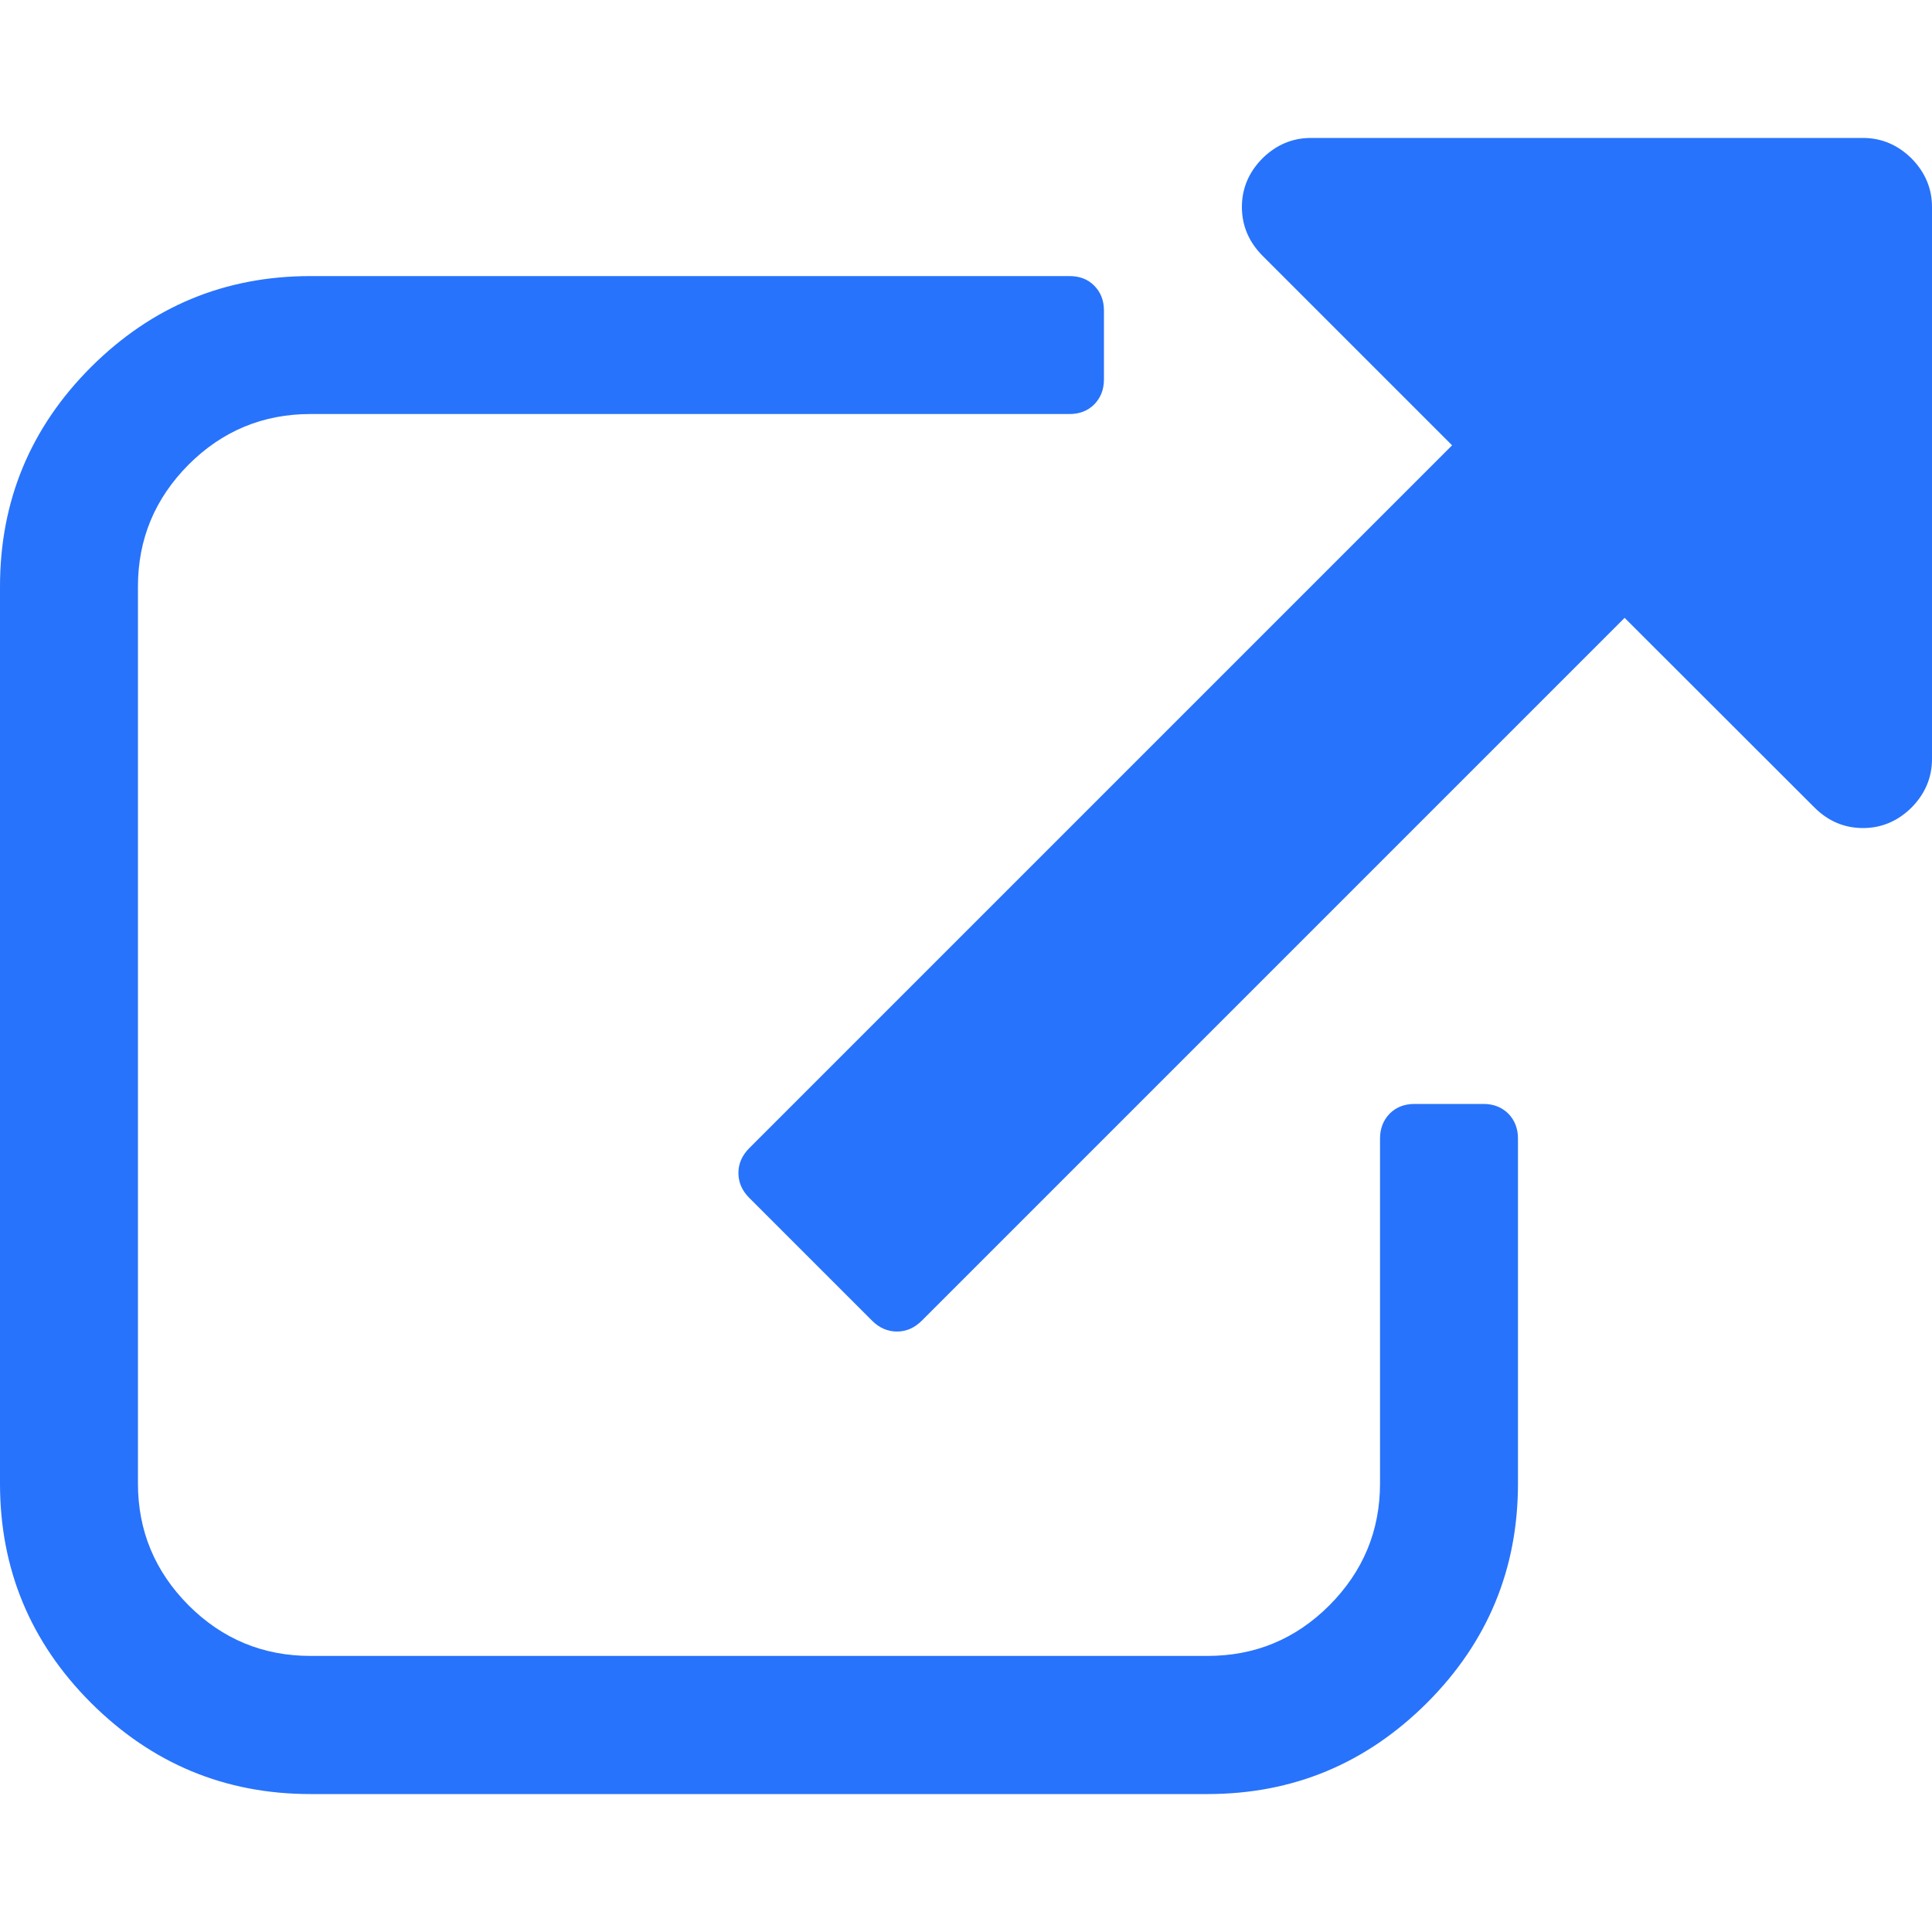
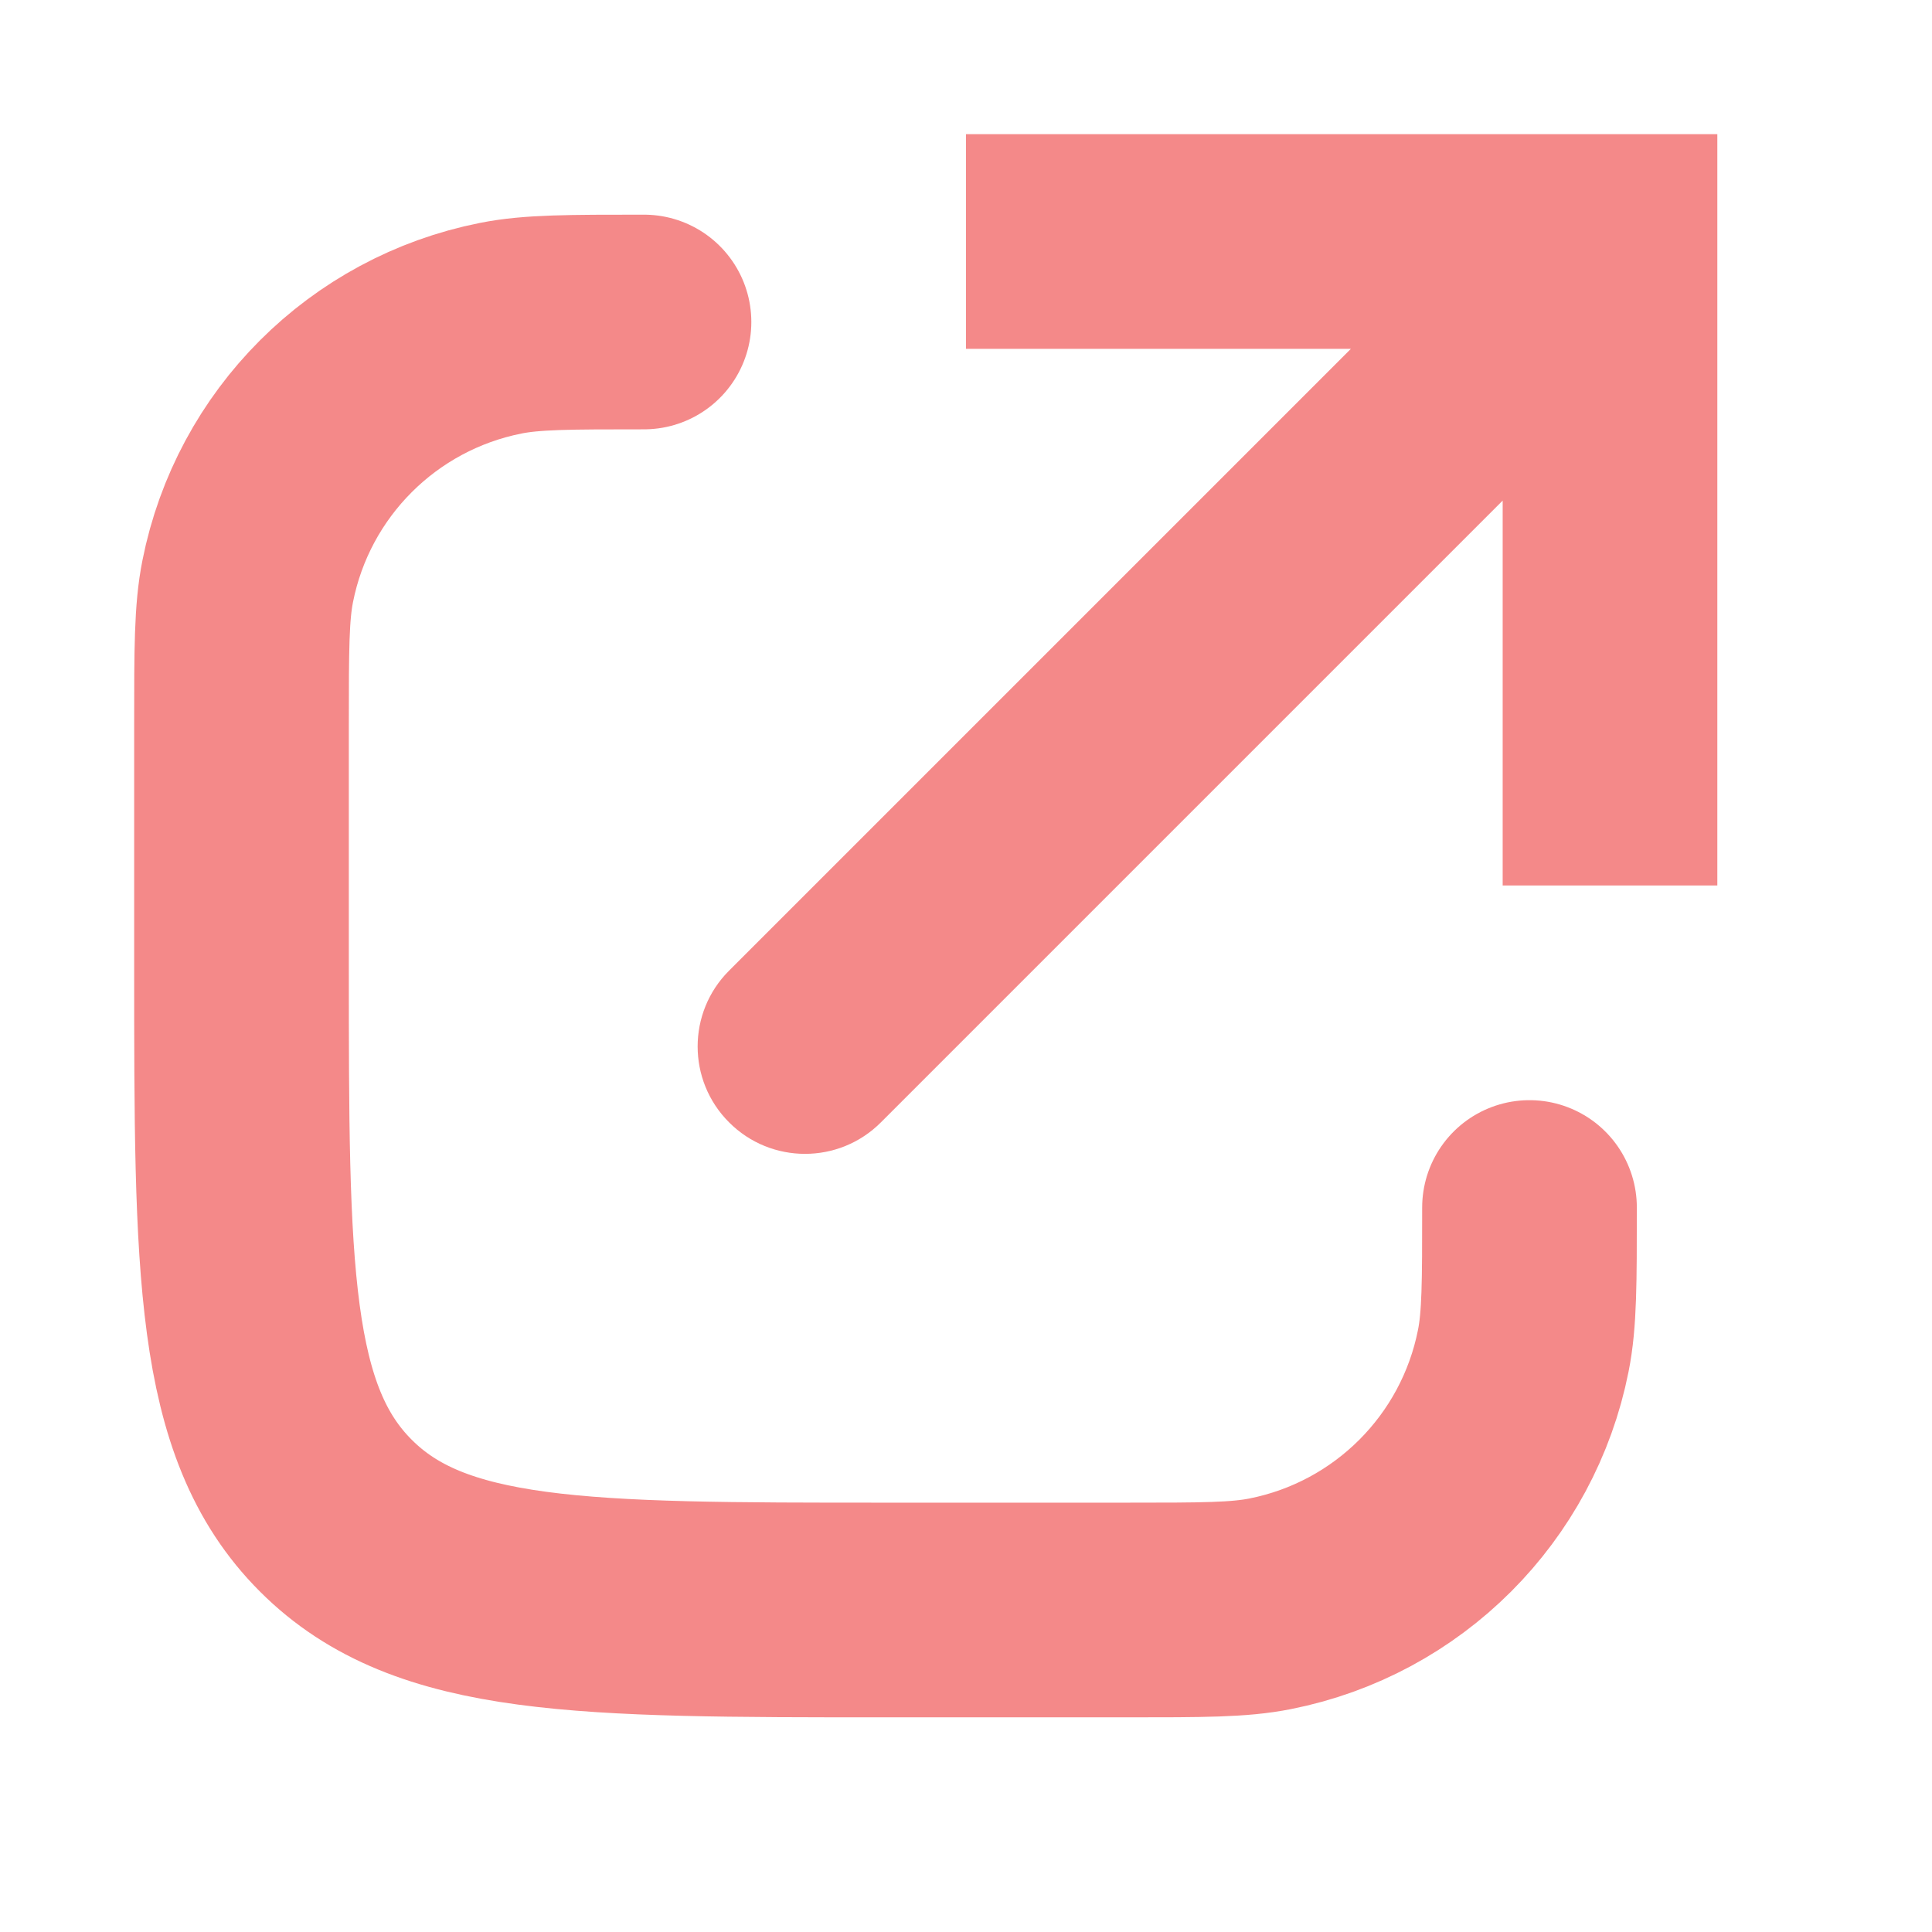
- <svg xmlns="http://www.w3.org/2000/svg" width="10" height="10" viewBox="0 0 10 10" fill="none">
-   <path d="M7.679 5.714H7.321C7.269 5.714 7.226 5.731 7.193 5.764C7.16 5.798 7.143 5.841 7.143 5.893V7.678C7.143 7.924 7.055 8.134 6.881 8.309C6.706 8.484 6.496 8.571 6.25 8.571H1.607C1.362 8.571 1.151 8.484 0.976 8.309C0.802 8.134 0.714 7.924 0.714 7.678V3.036C0.714 2.79 0.802 2.58 0.976 2.405C1.151 2.23 1.362 2.143 1.607 2.143H5.536C5.588 2.143 5.631 2.126 5.664 2.093C5.697 2.059 5.714 2.016 5.714 1.964V1.607C5.714 1.555 5.697 1.512 5.664 1.479C5.631 1.445 5.588 1.429 5.536 1.429H1.607C1.164 1.429 0.786 1.586 0.471 1.9C0.157 2.214 0 2.593 0 3.036V7.679C0 8.121 0.157 8.5 0.471 8.814C0.786 9.128 1.164 9.286 1.607 9.286H6.25C6.693 9.286 7.071 9.128 7.386 8.814C7.7 8.5 7.857 8.121 7.857 7.679V5.893C7.857 5.841 7.84 5.798 7.807 5.764C7.773 5.731 7.731 5.714 7.679 5.714Z" fill="#2873FB" />
-   <path d="M9.894 0.82C9.823 0.75 9.739 0.714 9.643 0.714H6.785C6.689 0.714 6.605 0.75 6.534 0.82C6.464 0.891 6.428 0.975 6.428 1.071C6.428 1.168 6.464 1.252 6.534 1.323L7.516 2.305L3.878 5.943C3.841 5.98 3.822 6.023 3.822 6.071C3.822 6.12 3.841 6.163 3.878 6.2L4.514 6.836C4.551 6.873 4.594 6.892 4.643 6.892C4.691 6.892 4.734 6.873 4.771 6.836L8.409 3.198L9.392 4.18C9.462 4.25 9.546 4.286 9.643 4.286C9.739 4.286 9.823 4.25 9.894 4.18C9.964 4.109 10 4.025 10 3.929V1.071C10 0.975 9.964 0.891 9.894 0.82Z" fill="#2873FB" />
+ <svg xmlns="http://www.w3.org/2000/svg" width="18" height="18" viewBox="0 0 18 18" fill="none">
+   <path d="M15 2.25V1.25H16V2.25H15ZM8.207 10.457C7.817 10.848 7.183 10.848 6.793 10.457C6.402 10.067 6.402 9.433 6.793 9.043L8.207 10.457ZM14 8.25V2.25H16V8.25H14ZM15 3.25H9V1.25H15V3.25ZM15.707 2.957L8.207 10.457L6.793 9.043L14.293 1.543L15.707 2.957Z" fill="#F48989" />
+   <path d="M14.25 11.25V11.25C14.25 11.947 14.25 12.296 14.192 12.585C13.956 13.775 13.025 14.706 11.835 14.942C11.546 15 11.197 15 10.5 15H8.25C5.422 15 4.007 15 3.129 14.121C3.129 14.121 3.129 14.121 3.129 14.121C2.25 13.243 2.25 11.828 2.25 9V6.75C2.25 6.053 2.25 5.705 2.308 5.415C2.544 4.225 3.475 3.294 4.665 3.058C4.955 3 5.303 3 6 3V3" stroke="#F48989" stroke-width="2" stroke-linecap="round" />
</svg>
